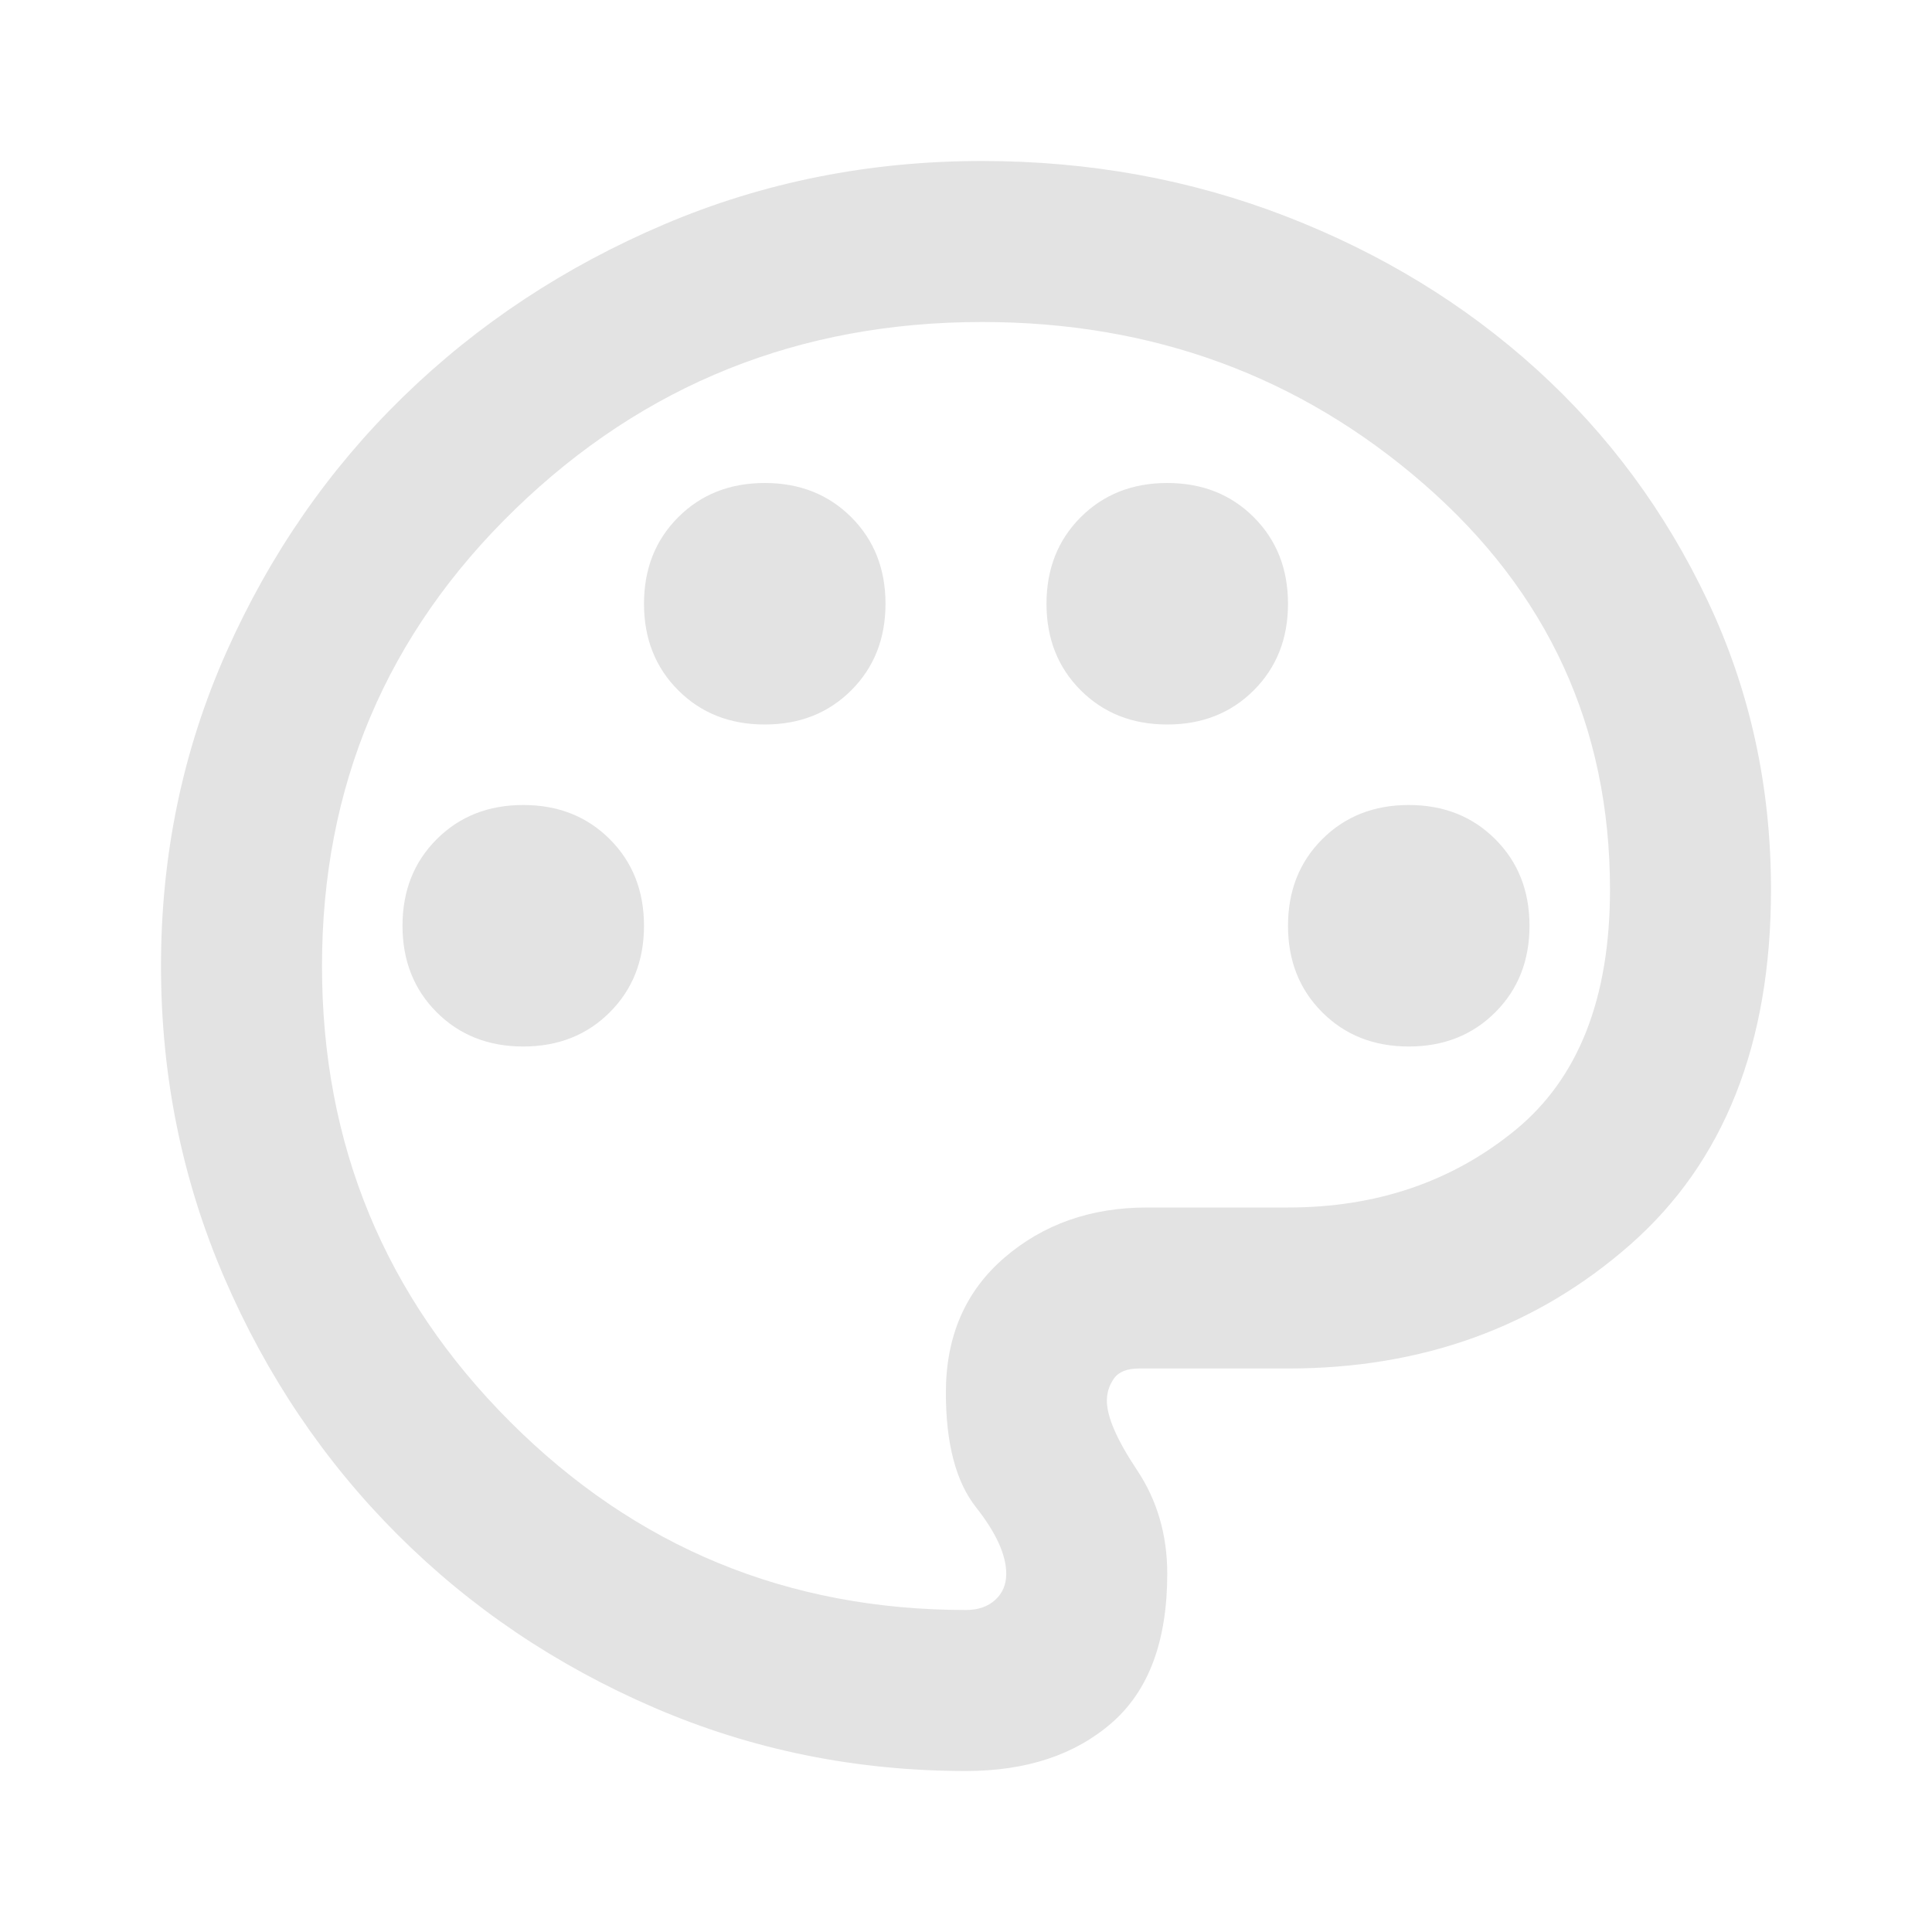
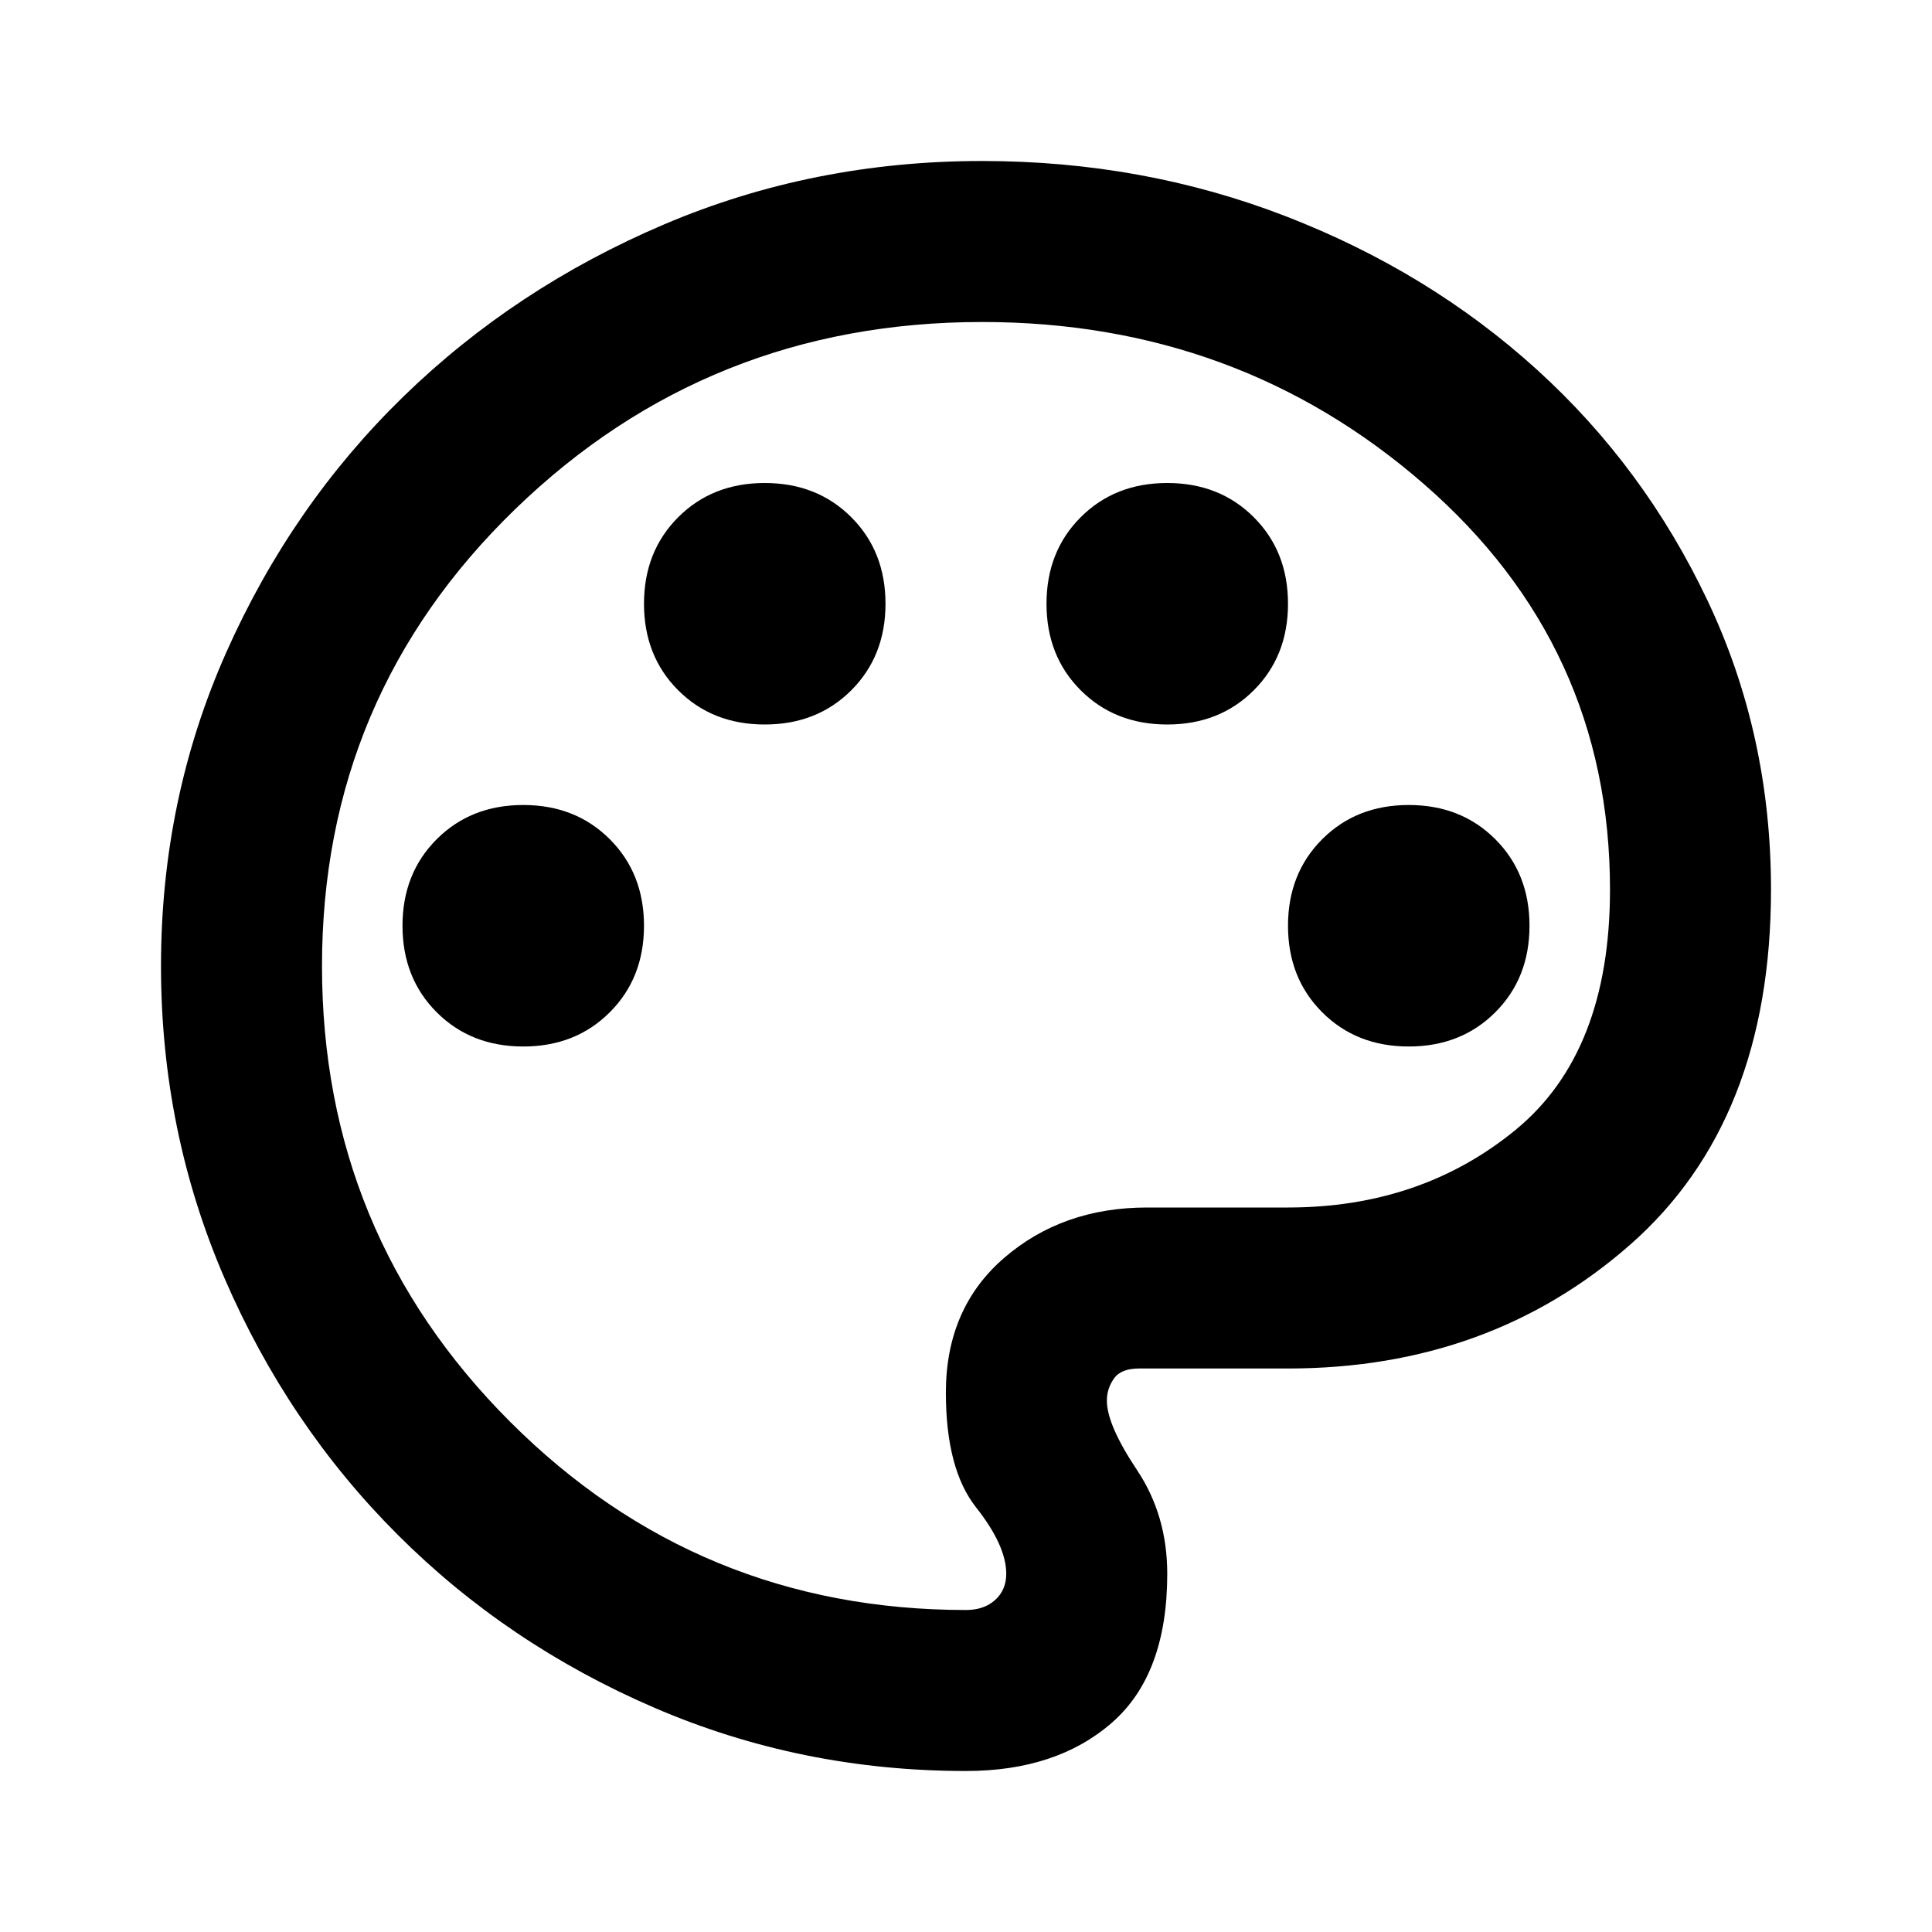
- <svg xmlns="http://www.w3.org/2000/svg" height="24px" viewBox="0 -960 960 960" width="24px" fill="#e3e3e3">
+ <svg xmlns="http://www.w3.org/2000/svg" height="24px" viewBox="0 -960 960 960" width="24px" fill="#000">
  <path d="M480-80q-82 0-155-31.5t-127.5-86Q143-252 111.5-325T80-480q0-83 32.5-156t88-127Q256-817 330-848.5T488-880q80 0 151 27.5t124.5 76q53.5 48.5 85 115T880-518q0 115-70 176.5T640-280h-74q-9 0-12.5 5t-3.5 11q0 12 15 34.5t15 51.5q0 50-27.5 74T480-80Zm0-400Zm-220 40q26 0 43-17t17-43q0-26-17-43t-43-17q-26 0-43 17t-17 43q0 26 17 43t43 17Zm120-160q26 0 43-17t17-43q0-26-17-43t-43-17q-26 0-43 17t-17 43q0 26 17 43t43 17Zm200 0q26 0 43-17t17-43q0-26-17-43t-43-17q-26 0-43 17t-17 43q0 26 17 43t43 17Zm120 160q26 0 43-17t17-43q0-26-17-43t-43-17q-26 0-43 17t-17 43q0 26 17 43t43 17ZM480-160q9 0 14.5-5t5.5-13q0-14-15-33t-15-57q0-42 29-67t71-25h70q66 0 113-38.5T800-518q0-121-92.5-201.5T488-800q-136 0-232 93t-96 227q0 133 93.5 226.5T480-160Z" />
</svg>
